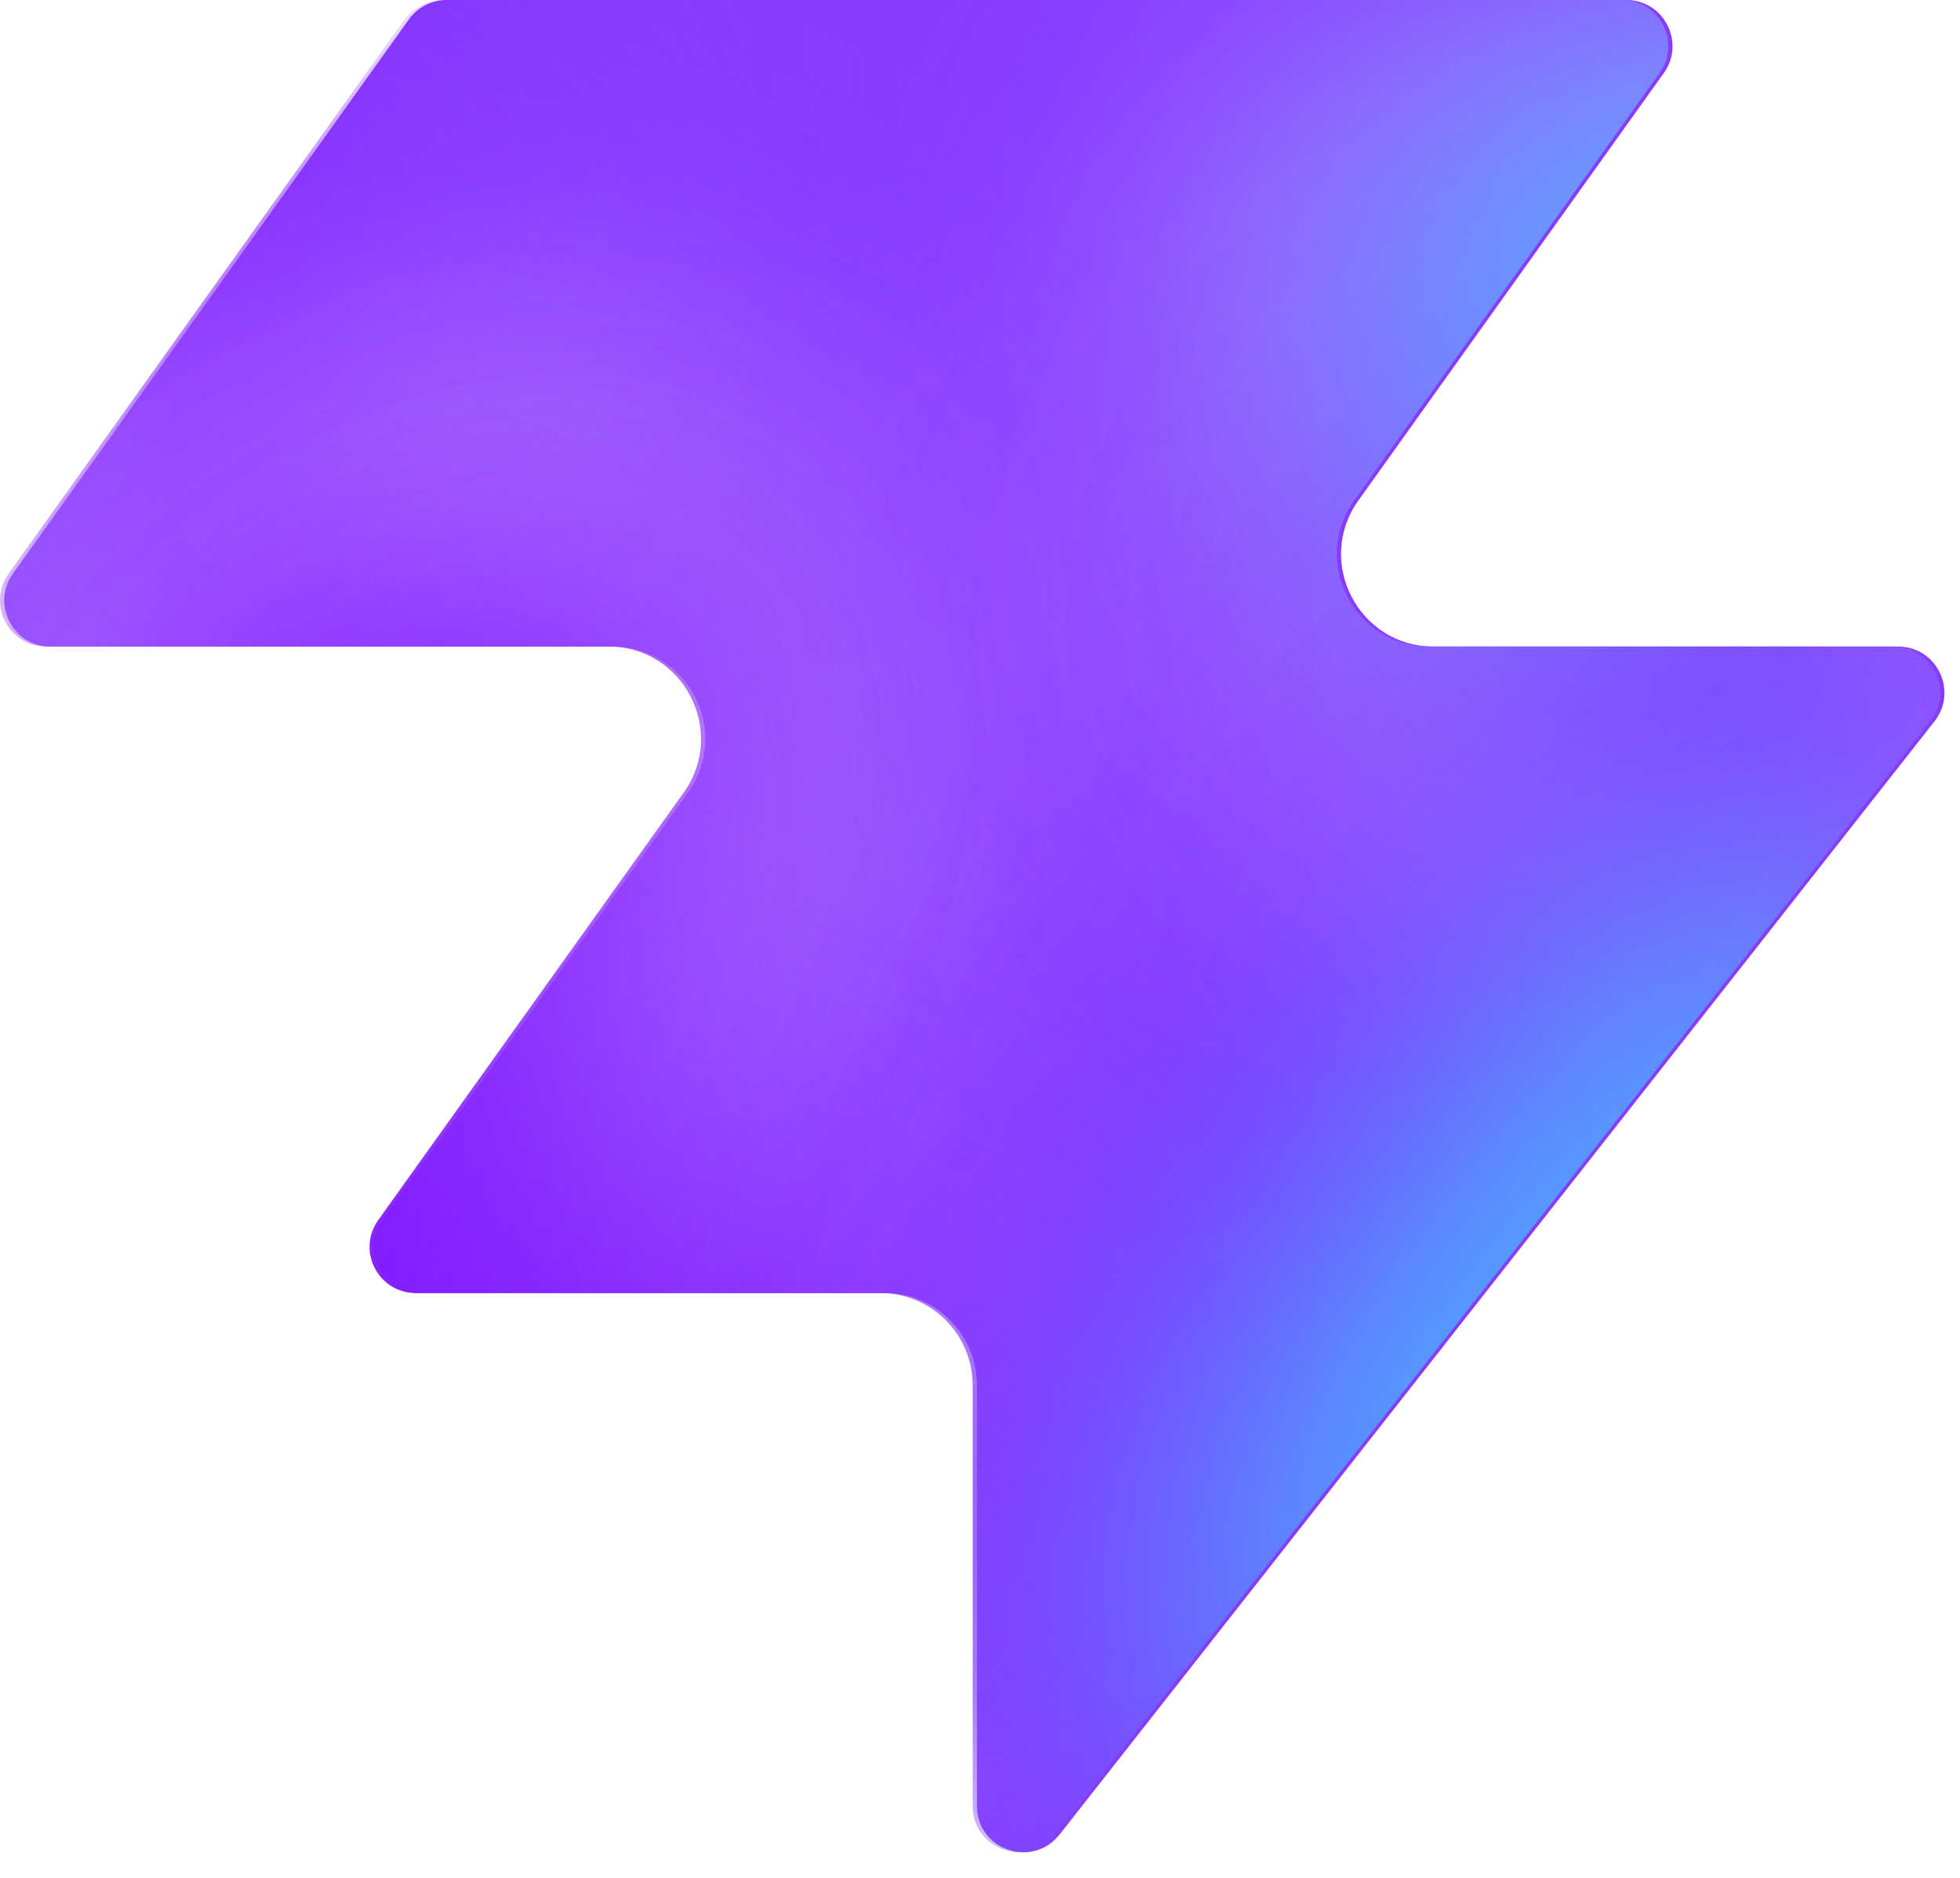
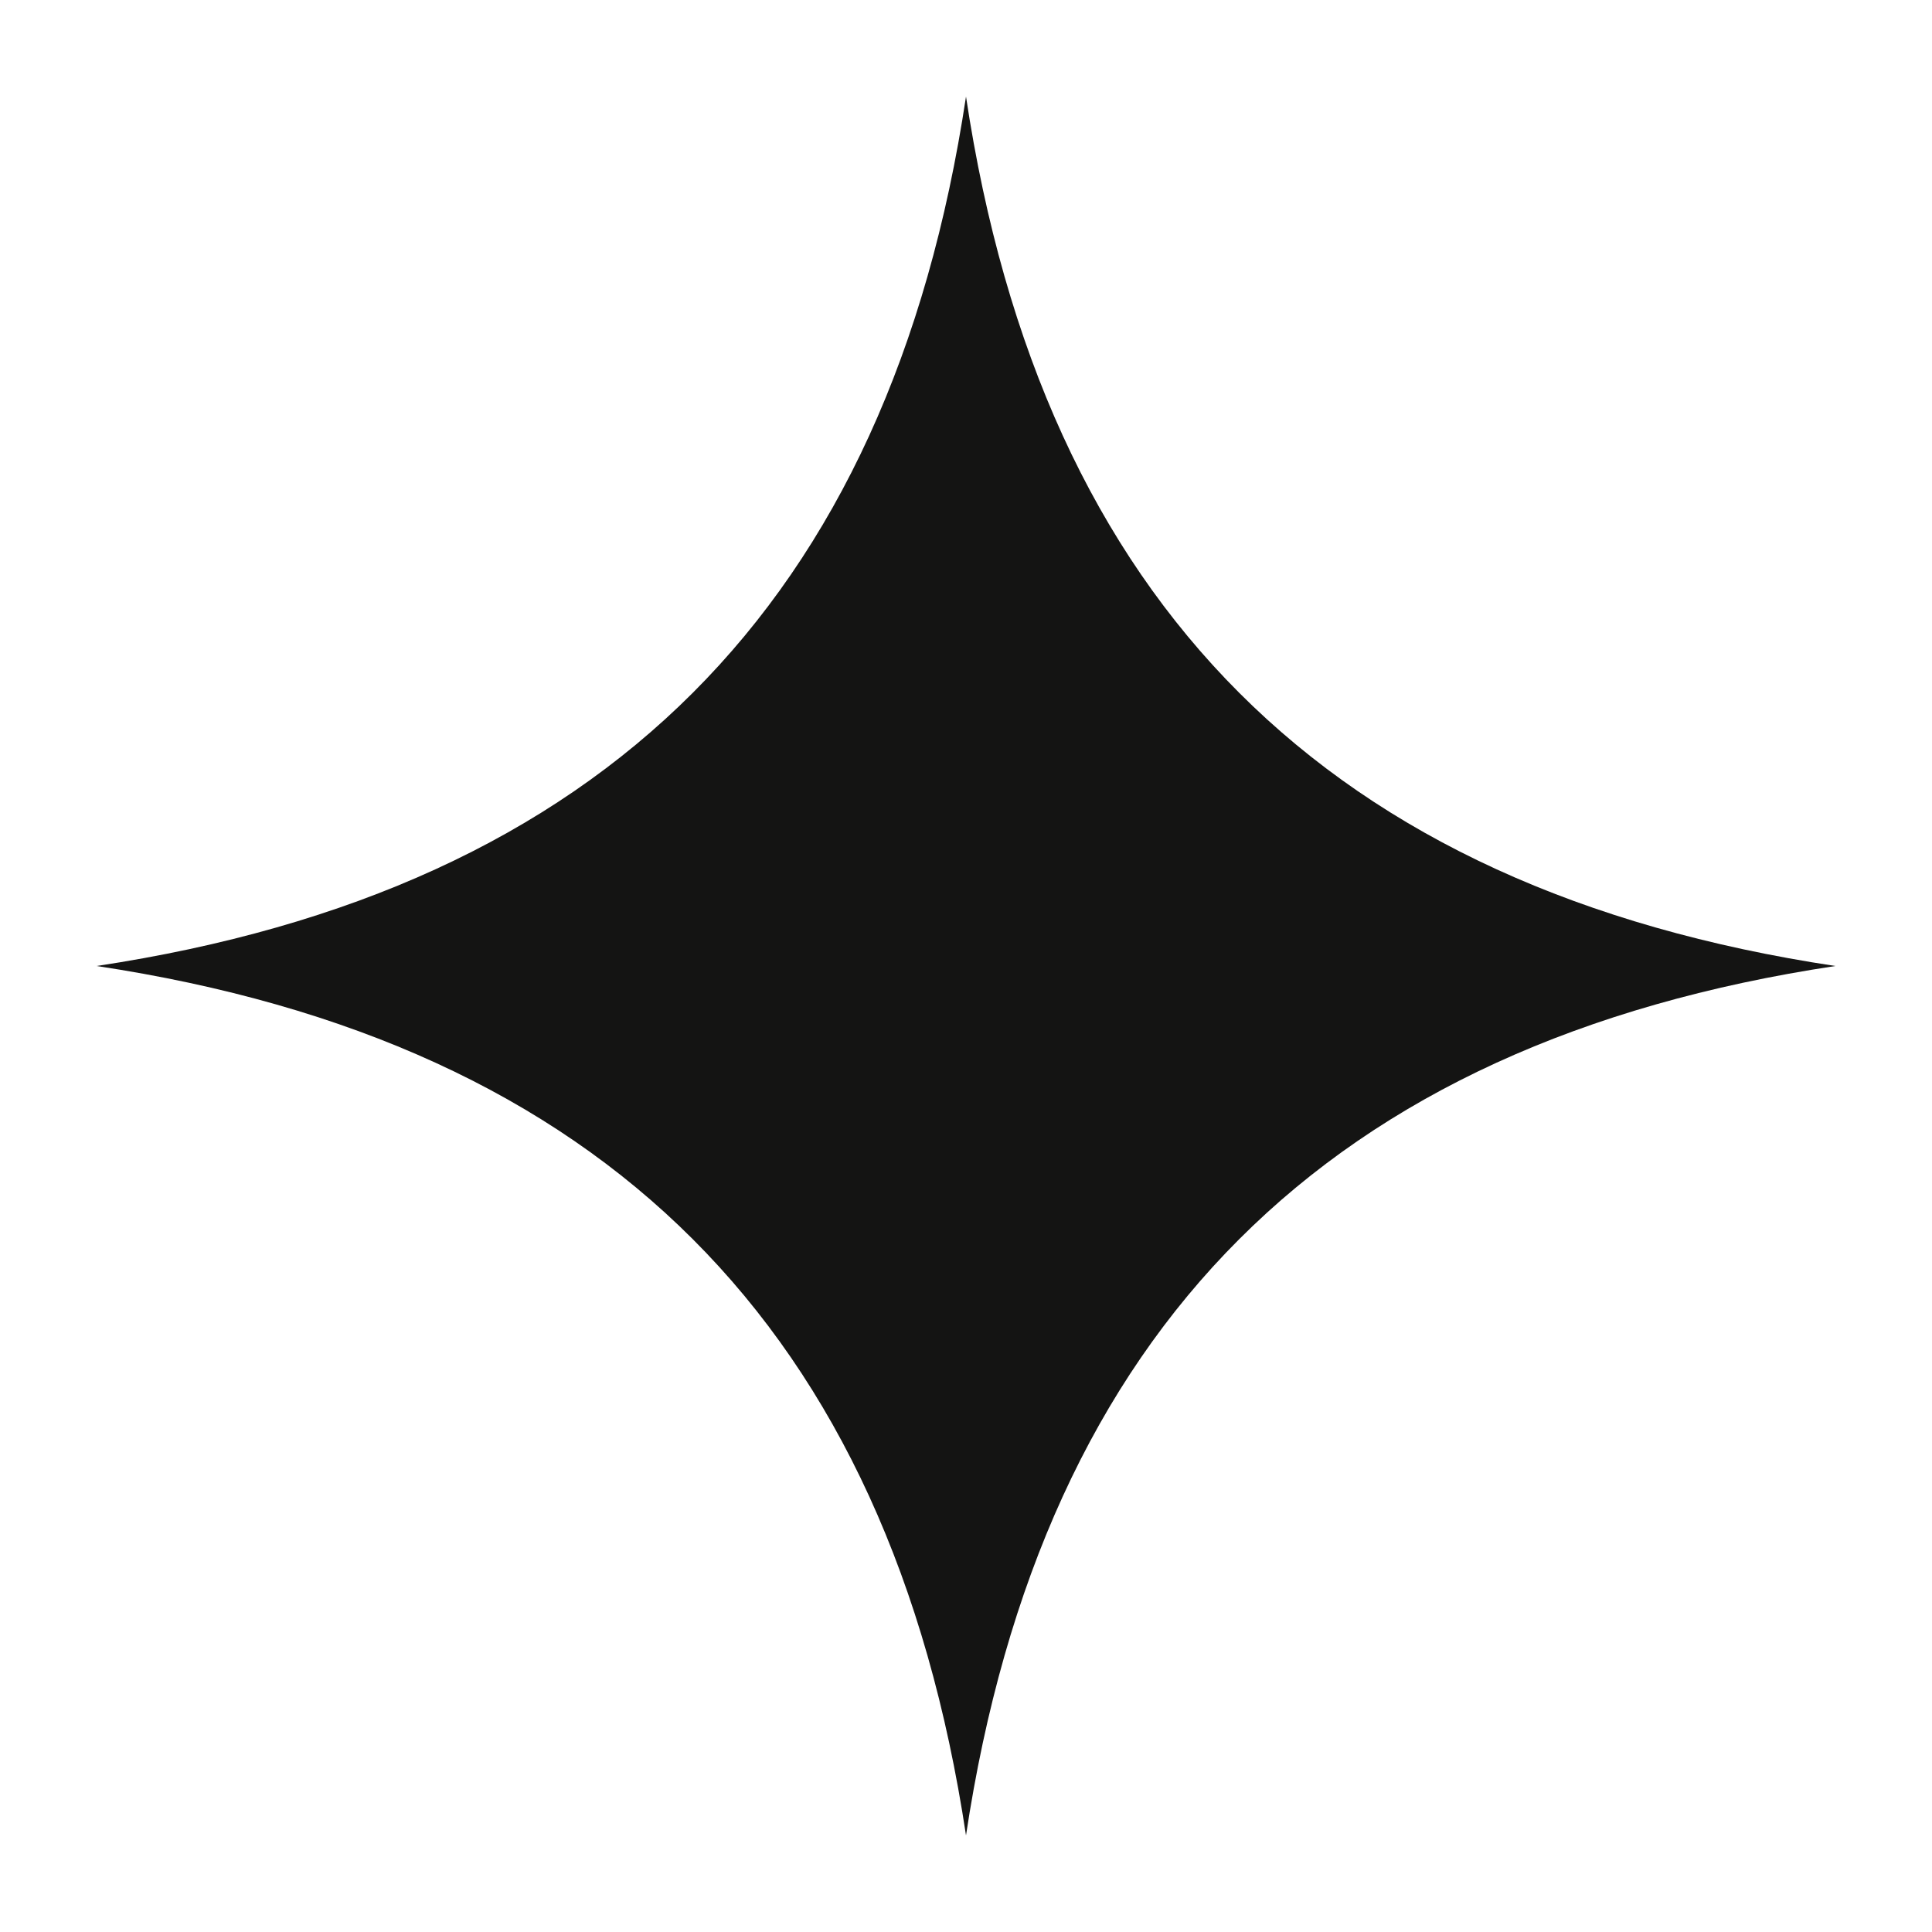
- <svg xmlns="http://www.w3.org/2000/svg" width="48" height="46" fill="none" viewBox="0 0 48 46">
-   <path fill="#863bff" d="M25.946 44.938c-.664.845-2.021.375-2.021-.698V33.937a2.26 2.26 0 0 0-2.262-2.262H10.287c-.92 0-1.456-1.04-.92-1.788l7.48-10.471c1.07-1.497 0-3.578-1.842-3.578H1.237c-.92 0-1.456-1.04-.92-1.788L10.013.474c.214-.297.556-.474.92-.474h28.894c.92 0 1.456 1.04.92 1.788l-7.48 10.471c-1.07 1.498 0 3.579 1.842 3.579h11.377c.943 0 1.473 1.088.89 1.83L25.947 44.94z" style="fill:#863bff;fill:color(display-p3 .525 .23 1);fill-opacity:1" />
-   <mask id="a" width="48" height="46" x="0" y="0" maskUnits="userSpaceOnUse" style="mask-type:alpha">
-     <path fill="#000" d="M25.842 44.938c-.664.844-2.021.375-2.021-.698V33.937a2.26 2.26 0 0 0-2.262-2.262H10.183c-.92 0-1.456-1.04-.92-1.788l7.48-10.471c1.07-1.498 0-3.579-1.842-3.579H1.133c-.92 0-1.456-1.04-.92-1.787L9.91.473c.214-.297.556-.474.92-.474h28.894c.92 0 1.456 1.04.92 1.788l-7.48 10.471c-1.07 1.498 0 3.578 1.842 3.578h11.377c.943 0 1.473 1.088.89 1.832L25.843 44.94z" style="fill:#000;fill-opacity:1" />
-   </mask>
-   <g mask="url(#a)">
-     <g filter="url(#b)">
-       <ellipse cx="5.508" cy="14.704" fill="#ede6ff" rx="5.508" ry="14.704" style="fill:#ede6ff;fill:color(display-p3 .927 .903 1);fill-opacity:1" transform="matrix(.00324 1 1 -.00324 -4.47 31.516)" />
-     </g>
-     <g filter="url(#c)">
-       <ellipse cx="10.399" cy="29.851" fill="#ede6ff" rx="10.399" ry="29.851" style="fill:#ede6ff;fill:color(display-p3 .927 .903 1);fill-opacity:1" transform="matrix(.00324 1 1 -.00324 -39.328 7.883)" />
-     </g>
-     <g filter="url(#d)">
-       <ellipse cx="5.508" cy="30.487" fill="#7e14ff" rx="5.508" ry="30.487" style="fill:#7e14ff;fill:color(display-p3 .492 .077 1);fill-opacity:1" transform="rotate(89.814 -25.913 -14.639)scale(1 -1)" />
-     </g>
-     <g filter="url(#e)">
-       <ellipse cx="5.508" cy="30.599" fill="#7e14ff" rx="5.508" ry="30.599" style="fill:#7e14ff;fill:color(display-p3 .492 .077 1);fill-opacity:1" transform="rotate(89.814 -32.644 -3.334)scale(1 -1)" />
-     </g>
-     <g filter="url(#f)">
-       <ellipse cx="5.508" cy="30.599" fill="#7e14ff" rx="5.508" ry="30.599" style="fill:#7e14ff;fill:color(display-p3 .492 .077 1);fill-opacity:1" transform="matrix(.00324 1 1 -.00324 -34.34 30.47)" />
-     </g>
-     <g filter="url(#g)">
-       <ellipse cx="14.072" cy="22.078" fill="#ede6ff" rx="14.072" ry="22.078" style="fill:#ede6ff;fill:color(display-p3 .927 .903 1);fill-opacity:1" transform="rotate(93.35 24.506 48.493)scale(-1 1)" />
-     </g>
-     <g filter="url(#h)">
-       <ellipse cx="3.47" cy="21.501" fill="#7e14ff" rx="3.47" ry="21.501" style="fill:#7e14ff;fill:color(display-p3 .492 .077 1);fill-opacity:1" transform="rotate(89.009 28.708 47.59)scale(-1 1)" />
-     </g>
-     <g filter="url(#i)">
-       <ellipse cx="3.47" cy="21.501" fill="#7e14ff" rx="3.47" ry="21.501" style="fill:#7e14ff;fill:color(display-p3 .492 .077 1);fill-opacity:1" transform="rotate(89.009 28.708 47.59)scale(-1 1)" />
-     </g>
-     <g filter="url(#j)">
-       <ellipse cx=".387" cy="8.972" fill="#7e14ff" rx="4.407" ry="29.108" style="fill:#7e14ff;fill:color(display-p3 .492 .077 1);fill-opacity:1" transform="rotate(39.51 .387 8.972)" />
-     </g>
-     <g filter="url(#k)">
-       <ellipse cx="47.523" cy="-6.092" fill="#7e14ff" rx="4.407" ry="29.108" style="fill:#7e14ff;fill:color(display-p3 .492 .077 1);fill-opacity:1" transform="rotate(37.892 47.523 -6.092)" />
-     </g>
-     <g filter="url(#l)">
-       <ellipse cx="41.412" cy="6.333" fill="#47bfff" rx="5.971" ry="9.665" style="fill:#47bfff;fill:color(display-p3 .28 .748 1);fill-opacity:1" transform="rotate(37.892 41.412 6.333)" />
-     </g>
-     <g filter="url(#m)">
-       <ellipse cx="-1.879" cy="38.332" fill="#7e14ff" rx="4.407" ry="29.108" style="fill:#7e14ff;fill:color(display-p3 .492 .077 1);fill-opacity:1" transform="rotate(37.892 -1.88 38.332)" />
-     </g>
-     <g filter="url(#n)">
-       <ellipse cx="-1.879" cy="38.332" fill="#7e14ff" rx="4.407" ry="29.108" style="fill:#7e14ff;fill:color(display-p3 .492 .077 1);fill-opacity:1" transform="rotate(37.892 -1.88 38.332)" />
-     </g>
-     <g filter="url(#o)">
-       <ellipse cx="35.651" cy="29.907" fill="#7e14ff" rx="4.407" ry="29.108" style="fill:#7e14ff;fill:color(display-p3 .492 .077 1);fill-opacity:1" transform="rotate(37.892 35.651 29.907)" />
-     </g>
-     <g filter="url(#p)">
-       <ellipse cx="38.418" cy="32.4" fill="#47bfff" rx="5.971" ry="15.297" style="fill:#47bfff;fill:color(display-p3 .28 .748 1);fill-opacity:1" transform="rotate(37.892 38.418 32.4)" />
-     </g>
-   </g>
-   <defs>
-     <filter id="b" width="60.045" height="41.654" x="-19.77" y="16.149" color-interpolation-filters="sRGB" filterUnits="userSpaceOnUse">
-       <feFlood flood-opacity="0" result="BackgroundImageFix" />
-       <feBlend in="SourceGraphic" in2="BackgroundImageFix" result="shape" />
-       <feGaussianBlur result="effect1_foregroundBlur_2002_17158" stdDeviation="7.659" />
-     </filter>
-     <filter id="c" width="90.34" height="51.437" x="-54.613" y="-7.533" color-interpolation-filters="sRGB" filterUnits="userSpaceOnUse">
-       <feFlood flood-opacity="0" result="BackgroundImageFix" />
-       <feBlend in="SourceGraphic" in2="BackgroundImageFix" result="shape" />
-       <feGaussianBlur result="effect1_foregroundBlur_2002_17158" stdDeviation="7.659" />
-     </filter>
-     <filter id="d" width="79.355" height="29.4" x="-49.64" y="2.03" color-interpolation-filters="sRGB" filterUnits="userSpaceOnUse">
-       <feFlood flood-opacity="0" result="BackgroundImageFix" />
-       <feBlend in="SourceGraphic" in2="BackgroundImageFix" result="shape" />
-       <feGaussianBlur result="effect1_foregroundBlur_2002_17158" stdDeviation="4.596" />
-     </filter>
-     <filter id="e" width="79.579" height="29.4" x="-45.045" y="20.029" color-interpolation-filters="sRGB" filterUnits="userSpaceOnUse">
-       <feFlood flood-opacity="0" result="BackgroundImageFix" />
-       <feBlend in="SourceGraphic" in2="BackgroundImageFix" result="shape" />
-       <feGaussianBlur result="effect1_foregroundBlur_2002_17158" stdDeviation="4.596" />
-     </filter>
-     <filter id="f" width="79.579" height="29.4" x="-43.513" y="21.178" color-interpolation-filters="sRGB" filterUnits="userSpaceOnUse">
-       <feFlood flood-opacity="0" result="BackgroundImageFix" />
-       <feBlend in="SourceGraphic" in2="BackgroundImageFix" result="shape" />
-       <feGaussianBlur result="effect1_foregroundBlur_2002_17158" stdDeviation="4.596" />
-     </filter>
-     <filter id="g" width="74.749" height="58.852" x="15.756" y="-17.901" color-interpolation-filters="sRGB" filterUnits="userSpaceOnUse">
-       <feFlood flood-opacity="0" result="BackgroundImageFix" />
-       <feBlend in="SourceGraphic" in2="BackgroundImageFix" result="shape" />
-       <feGaussianBlur result="effect1_foregroundBlur_2002_17158" stdDeviation="7.659" />
-     </filter>
-     <filter id="h" width="61.377" height="25.362" x="23.548" y="2.284" color-interpolation-filters="sRGB" filterUnits="userSpaceOnUse">
-       <feFlood flood-opacity="0" result="BackgroundImageFix" />
-       <feBlend in="SourceGraphic" in2="BackgroundImageFix" result="shape" />
-       <feGaussianBlur result="effect1_foregroundBlur_2002_17158" stdDeviation="4.596" />
-     </filter>
-     <filter id="i" width="61.377" height="25.362" x="23.548" y="2.284" color-interpolation-filters="sRGB" filterUnits="userSpaceOnUse">
-       <feFlood flood-opacity="0" result="BackgroundImageFix" />
-       <feBlend in="SourceGraphic" in2="BackgroundImageFix" result="shape" />
-       <feGaussianBlur result="effect1_foregroundBlur_2002_17158" stdDeviation="4.596" />
-     </filter>
-     <filter id="j" width="56.045" height="63.649" x="-27.636" y="-22.853" color-interpolation-filters="sRGB" filterUnits="userSpaceOnUse">
-       <feFlood flood-opacity="0" result="BackgroundImageFix" />
-       <feBlend in="SourceGraphic" in2="BackgroundImageFix" result="shape" />
-       <feGaussianBlur result="effect1_foregroundBlur_2002_17158" stdDeviation="4.596" />
-     </filter>
-     <filter id="k" width="54.814" height="64.646" x="20.116" y="-38.415" color-interpolation-filters="sRGB" filterUnits="userSpaceOnUse">
-       <feFlood flood-opacity="0" result="BackgroundImageFix" />
-       <feBlend in="SourceGraphic" in2="BackgroundImageFix" result="shape" />
-       <feGaussianBlur result="effect1_foregroundBlur_2002_17158" stdDeviation="4.596" />
-     </filter>
-     <filter id="l" width="33.541" height="35.313" x="24.641" y="-11.323" color-interpolation-filters="sRGB" filterUnits="userSpaceOnUse">
-       <feFlood flood-opacity="0" result="BackgroundImageFix" />
-       <feBlend in="SourceGraphic" in2="BackgroundImageFix" result="shape" />
-       <feGaussianBlur result="effect1_foregroundBlur_2002_17158" stdDeviation="4.596" />
-     </filter>
-     <filter id="m" width="54.814" height="64.646" x="-29.286" y="6.009" color-interpolation-filters="sRGB" filterUnits="userSpaceOnUse">
-       <feFlood flood-opacity="0" result="BackgroundImageFix" />
-       <feBlend in="SourceGraphic" in2="BackgroundImageFix" result="shape" />
-       <feGaussianBlur result="effect1_foregroundBlur_2002_17158" stdDeviation="4.596" />
-     </filter>
-     <filter id="n" width="54.814" height="64.646" x="-29.286" y="6.009" color-interpolation-filters="sRGB" filterUnits="userSpaceOnUse">
-       <feFlood flood-opacity="0" result="BackgroundImageFix" />
-       <feBlend in="SourceGraphic" in2="BackgroundImageFix" result="shape" />
-       <feGaussianBlur result="effect1_foregroundBlur_2002_17158" stdDeviation="4.596" />
-     </filter>
-     <filter id="o" width="54.814" height="64.646" x="8.244" y="-2.416" color-interpolation-filters="sRGB" filterUnits="userSpaceOnUse">
-       <feFlood flood-opacity="0" result="BackgroundImageFix" />
-       <feBlend in="SourceGraphic" in2="BackgroundImageFix" result="shape" />
-       <feGaussianBlur result="effect1_foregroundBlur_2002_17158" stdDeviation="4.596" />
-     </filter>
-     <filter id="p" width="39.409" height="43.623" x="18.713" y="10.588" color-interpolation-filters="sRGB" filterUnits="userSpaceOnUse">
-       <feFlood flood-opacity="0" result="BackgroundImageFix" />
-       <feBlend in="SourceGraphic" in2="BackgroundImageFix" result="shape" />
-       <feGaussianBlur result="effect1_foregroundBlur_2002_17158" stdDeviation="4.596" />
-     </filter>
-   </defs>
+ <svg xmlns="http://www.w3.org/2000/svg" viewBox="0 0 24 24">
+   <style>
+     .star { fill: #141413; }
+     @media (prefers-color-scheme: dark) {
+       .star { fill: #F5F5F4; }
+     }
+   </style>
+   <path class="star" d="M12 1.2C12.95 7.5 16.5 11.05 22.8 12C16.5 12.95 12.95 16.5 12 22.8C11.05 16.5 7.5 12.95 1.2 12C7.5 11.05 11.05 7.5 12 1.2Z" />
</svg>
